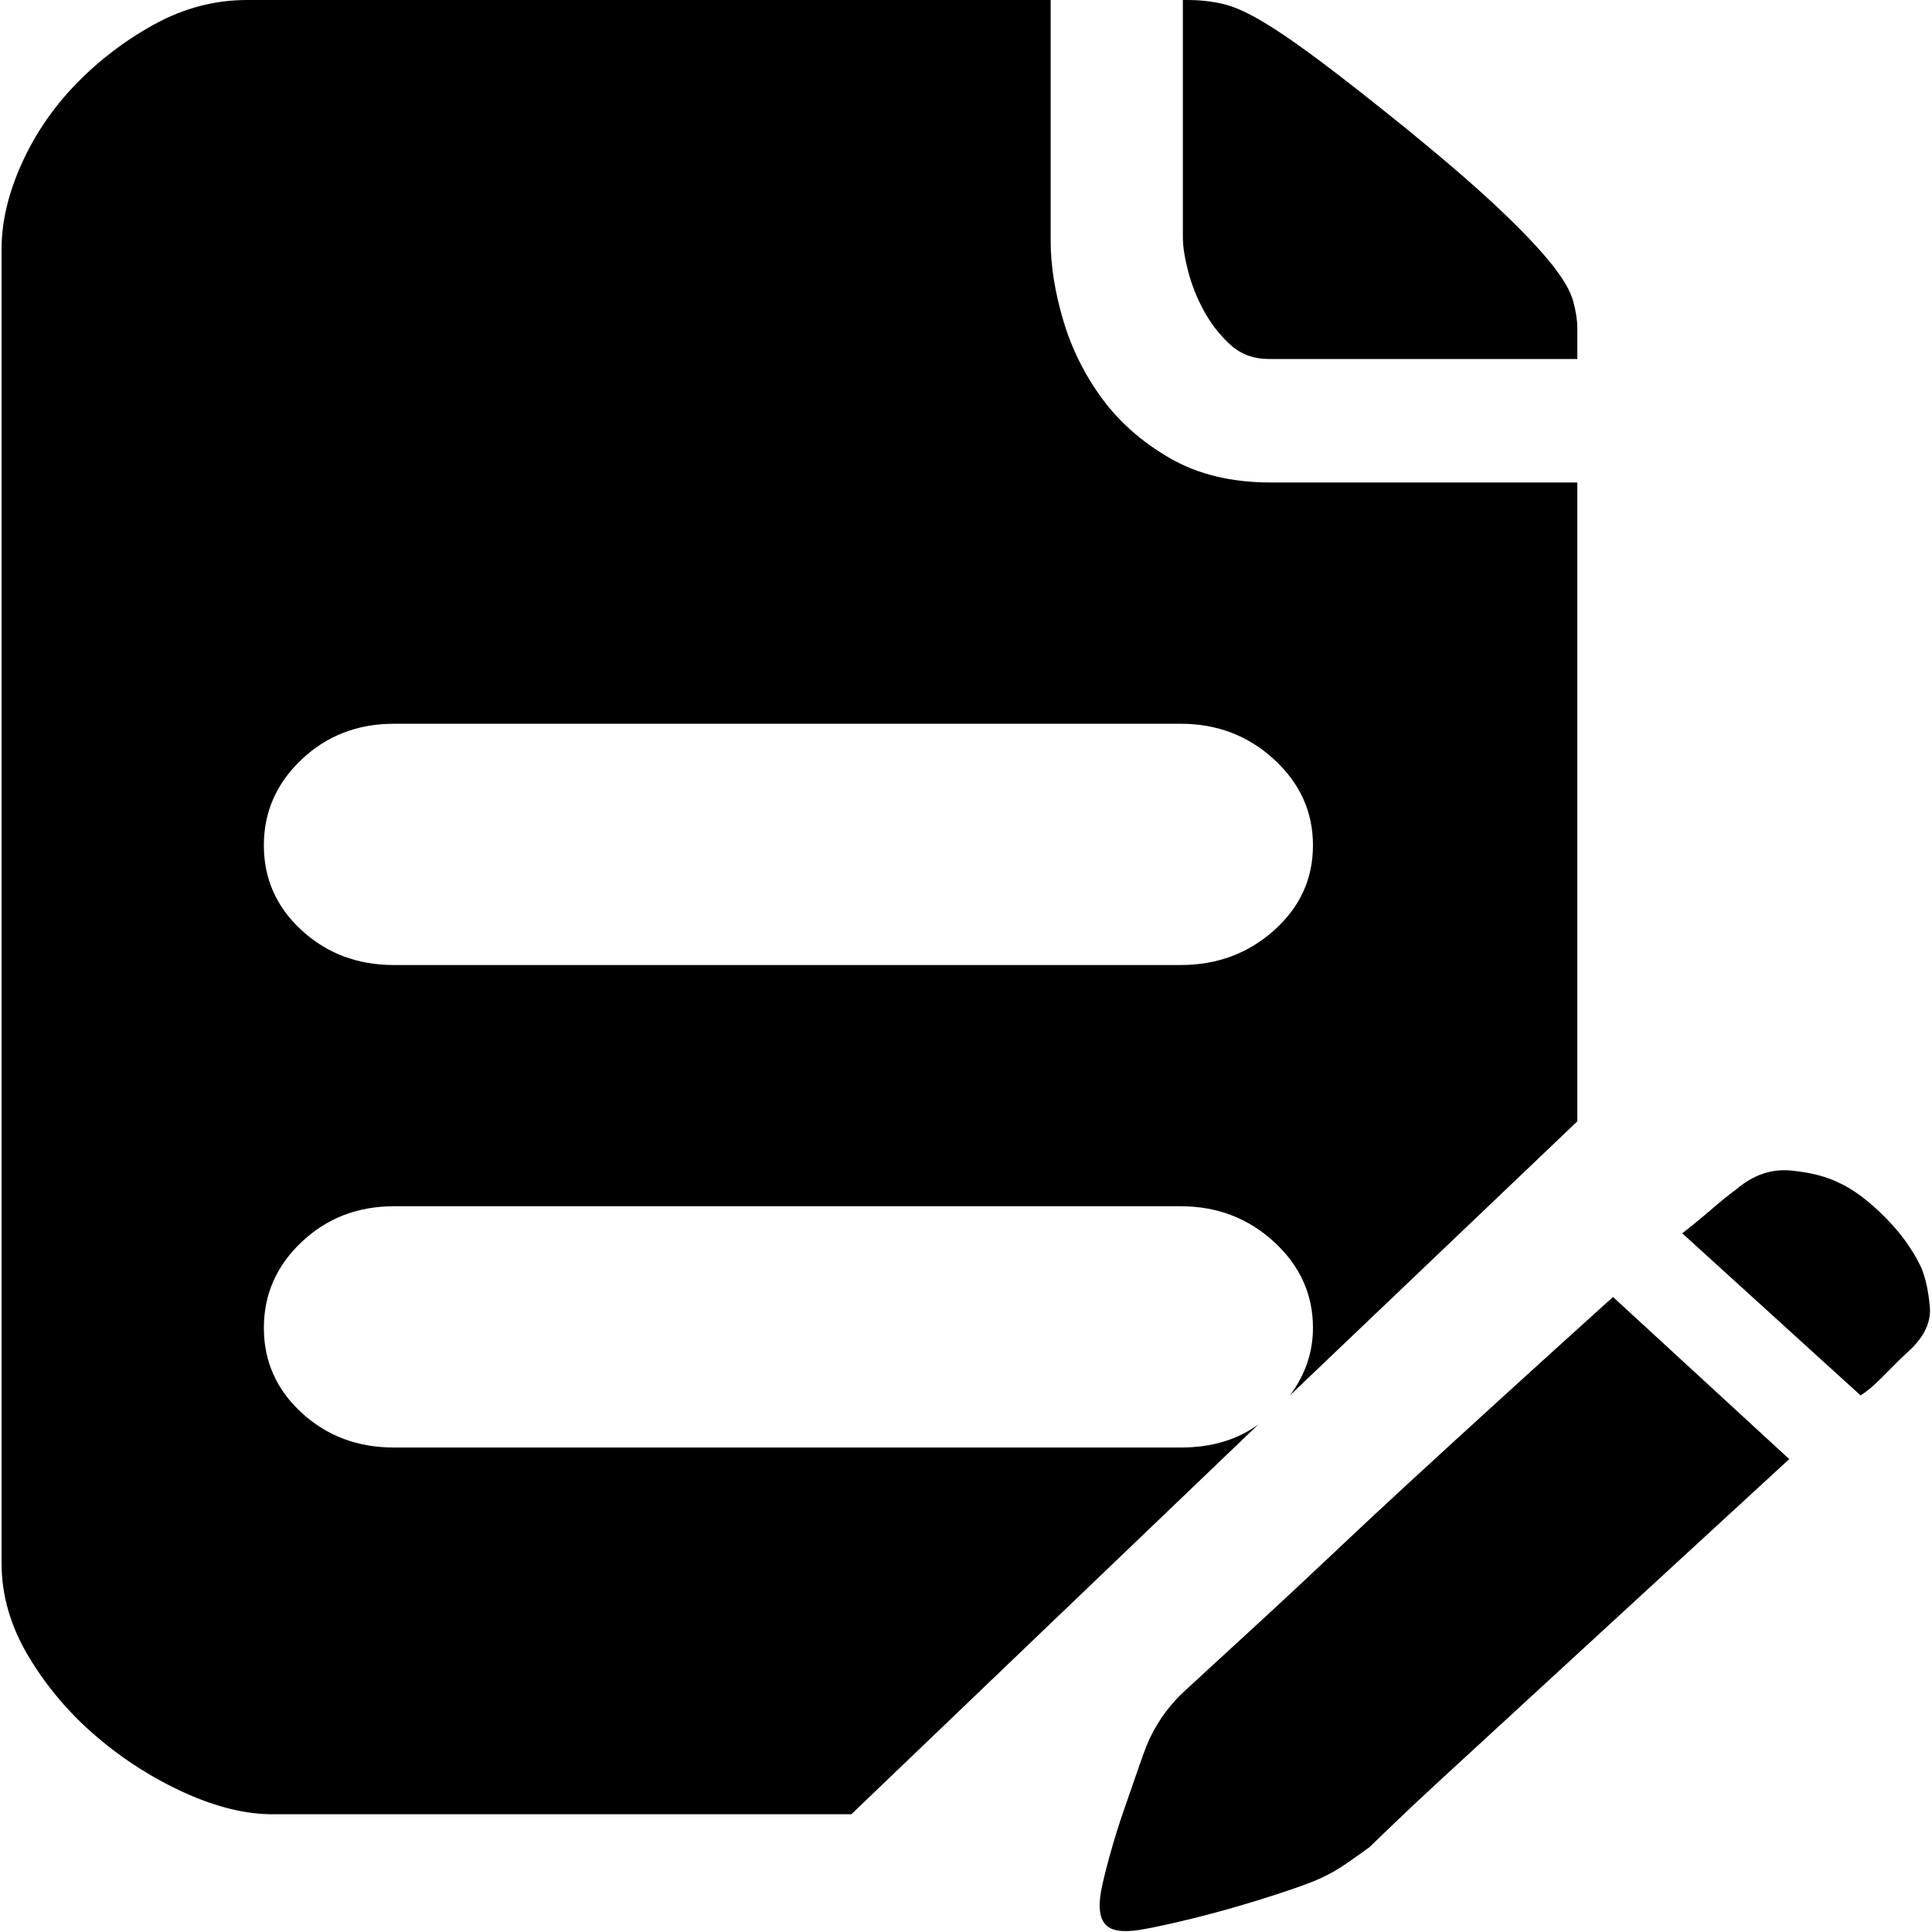
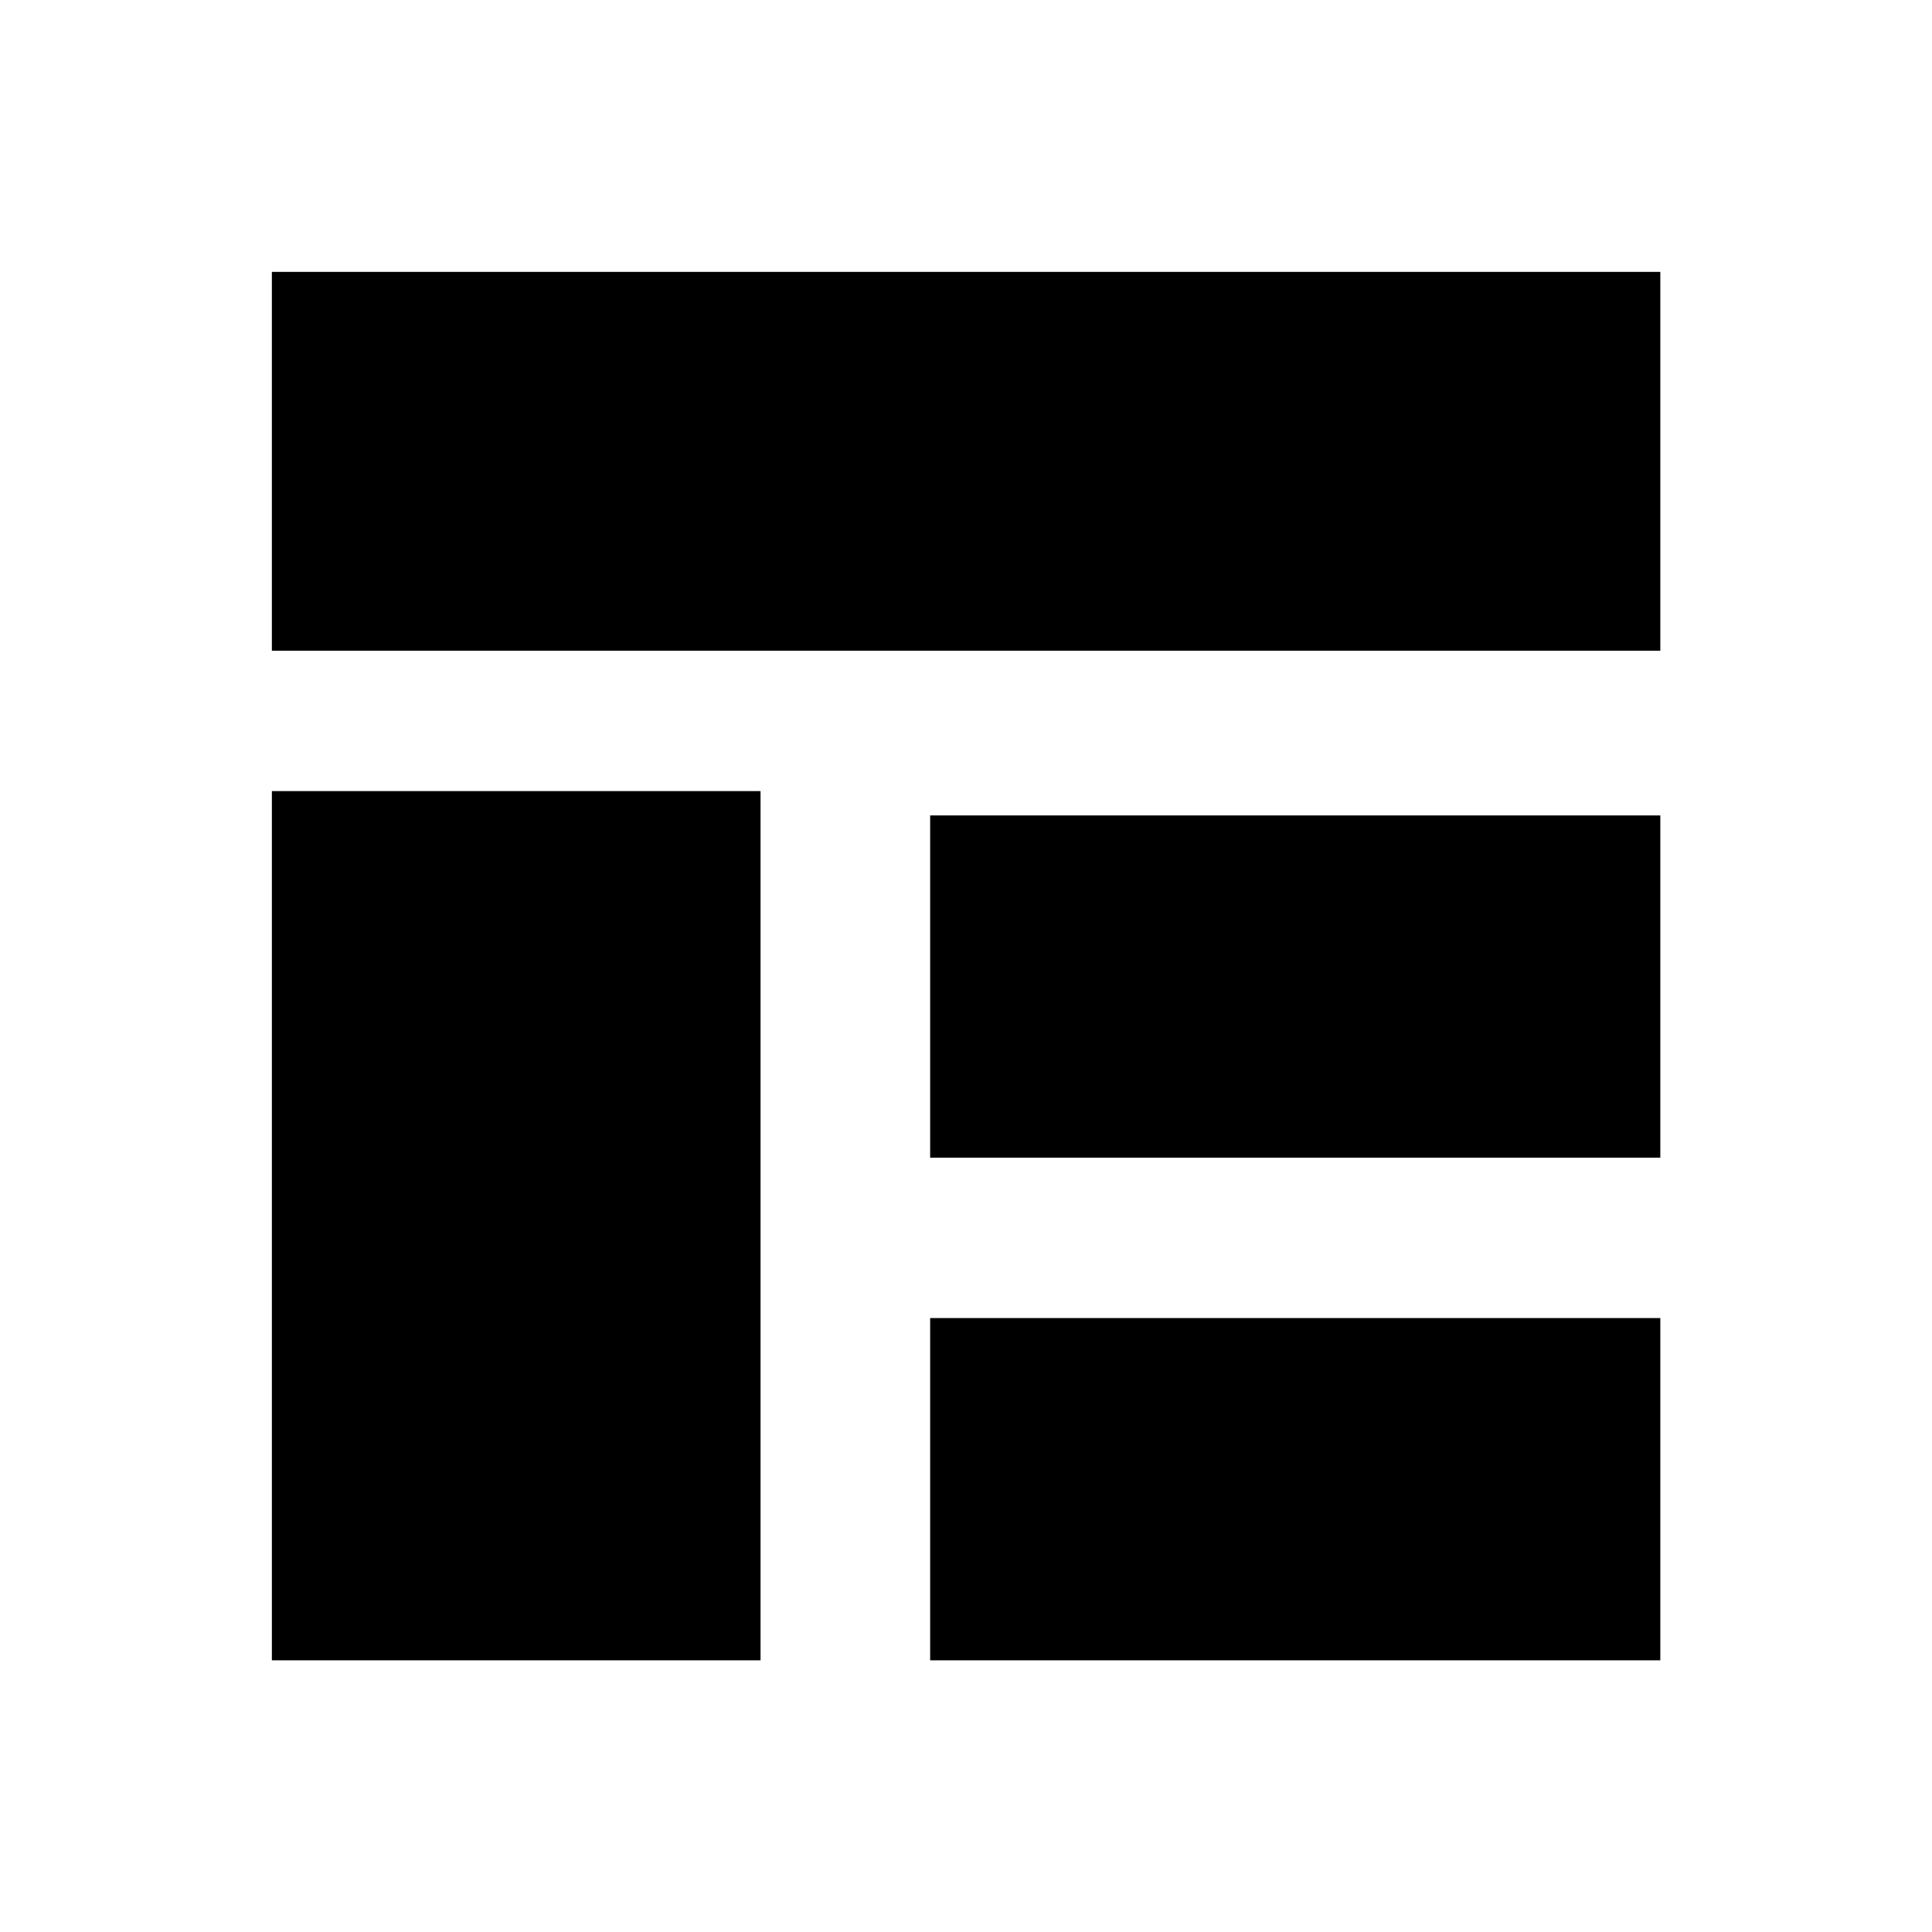
- <svg xmlns="http://www.w3.org/2000/svg" width="128" height="128">
-   <path d="M84.068 23.784c-1.02 0-1.877-.32-2.572-.96a8.588 8.588 0 0 1-1.738-2.237 11.524 11.524 0 0 1-1.042-2.621c-.232-.895-.348-1.641-.348-2.238V0h.278c.834 0 1.622.085 2.363.256.742.17 1.645.575 2.711 1.214 1.066.64 2.363 1.535 3.892 2.686 1.53 1.15 3.453 2.664 5.77 4.54 2.502 2.045 4.494 3.771 5.977 5.178 1.483 1.406 2.618 2.6 3.406 3.58.787.98 1.274 1.812 1.46 2.494.185.682.277 1.278.277 1.79v2.046H84.068zM127.3 84.01c.278.682.464 1.535.556 2.558.093 1.023-.37 2.003-1.39 2.94-.463.427-.88.832-1.25 1.215-.372.384-.696.704-.974.96a6.69 6.69 0 0 1-.973.767l-11.816-10.741a44.331 44.331 0 0 0 1.877-1.535 31.028 31.028 0 0 1 1.737-1.406c1.112-.938 2.317-1.343 3.615-1.215 1.297.128 2.363.405 3.197.83.927.427 1.923 1.173 2.989 2.239 1.065 1.065 1.876 2.195 2.432 3.388zM78.23 95.902c2.038 0 3.752-.511 5.143-1.534l-26.969 25.83H18.037c-1.761 0-3.684-.47-5.77-1.407a24.549 24.549 0 0 1-5.838-3.709 21.373 21.373 0 0 1-4.518-5.306c-1.204-2.003-1.807-4.07-1.807-6.202V16.495c0-1.79.44-3.665 1.32-5.626A18.41 18.41 0 0 1 5.04 5.562a21.798 21.798 0 0 1 5.213-3.964C12.198.533 14.237 0 16.37 0h53.24v15.984c0 1.62.278 3.367.834 5.242a16.704 16.704 0 0 0 2.572 5.179c1.159 1.577 2.665 2.898 4.518 3.964 1.853 1.066 4.078 1.598 6.673 1.598h20.295v42.325L85.458 92.45c1.02-1.364 1.529-2.856 1.529-4.476 0-2.216-.857-4.113-2.572-5.69-1.714-1.577-3.776-2.366-6.186-2.366H26.1c-2.409 0-4.448.789-6.116 2.366-1.668 1.577-2.502 3.474-2.502 5.69 0 2.217.834 4.092 2.502 5.626 1.668 1.535 3.707 2.302 6.117 2.302h52.13zM26.1 47.951c-2.41 0-4.449.789-6.117 2.366-1.668 1.577-2.502 3.473-2.502 5.69 0 2.216.834 4.092 2.502 5.626 1.668 1.534 3.707 2.302 6.117 2.302h52.13c2.409 0 4.47-.768 6.185-2.302 1.715-1.534 2.572-3.41 2.572-5.626 0-2.217-.857-4.113-2.572-5.69-1.714-1.577-3.776-2.366-6.186-2.366H26.1zm52.407 64.063l1.807-1.663 3.476-3.196a479.75 479.75 0 0 0 4.587-4.284 500.757 500.757 0 0 1 5.004-4.667c3.985-3.666 8.48-7.758 13.485-12.276l11.677 10.741-13.485 12.404-5.004 4.603-4.587 4.22a179.46 179.46 0 0 0-3.267 3.068c-.88.853-1.367 1.322-1.46 1.407-.463.341-.973.703-1.529 1.087-.556.383-1.112.703-1.668.959-.556.256-1.413.575-2.572.959a83.5 83.5 0 0 1-3.545 1.087 72.2 72.2 0 0 1-3.475.895c-1.112.256-1.946.426-2.502.511-1.112.17-1.854.043-2.224-.383-.371-.426-.464-1.151-.278-2.174.092-.511.278-1.279.556-2.302.278-1.023.602-2.067.973-3.132l1.042-3.005c.325-.938.58-1.577.765-1.918a10.157 10.157 0 0 1 2.224-2.941z" />
+ <svg xmlns="http://www.w3.org/2000/svg" t="1748070200166" class="icon" viewBox="0 0 1024 1024" version="1.1" p-id="8030" width="200" height="200">
+   <path d="M34.7 34.7h954.5v954.5H34.7z" fill="#913E3E" fill-opacity="0" p-id="8031" />
+   <path d="M144.1 144.1H880v200.8H144.1V144.1z m0 275.2h259V880h-259V419.3zM493 432.2h387v181.4H493V432.2z m0 266.4h387V880H493V698.6z" p-id="8032" />
</svg>
